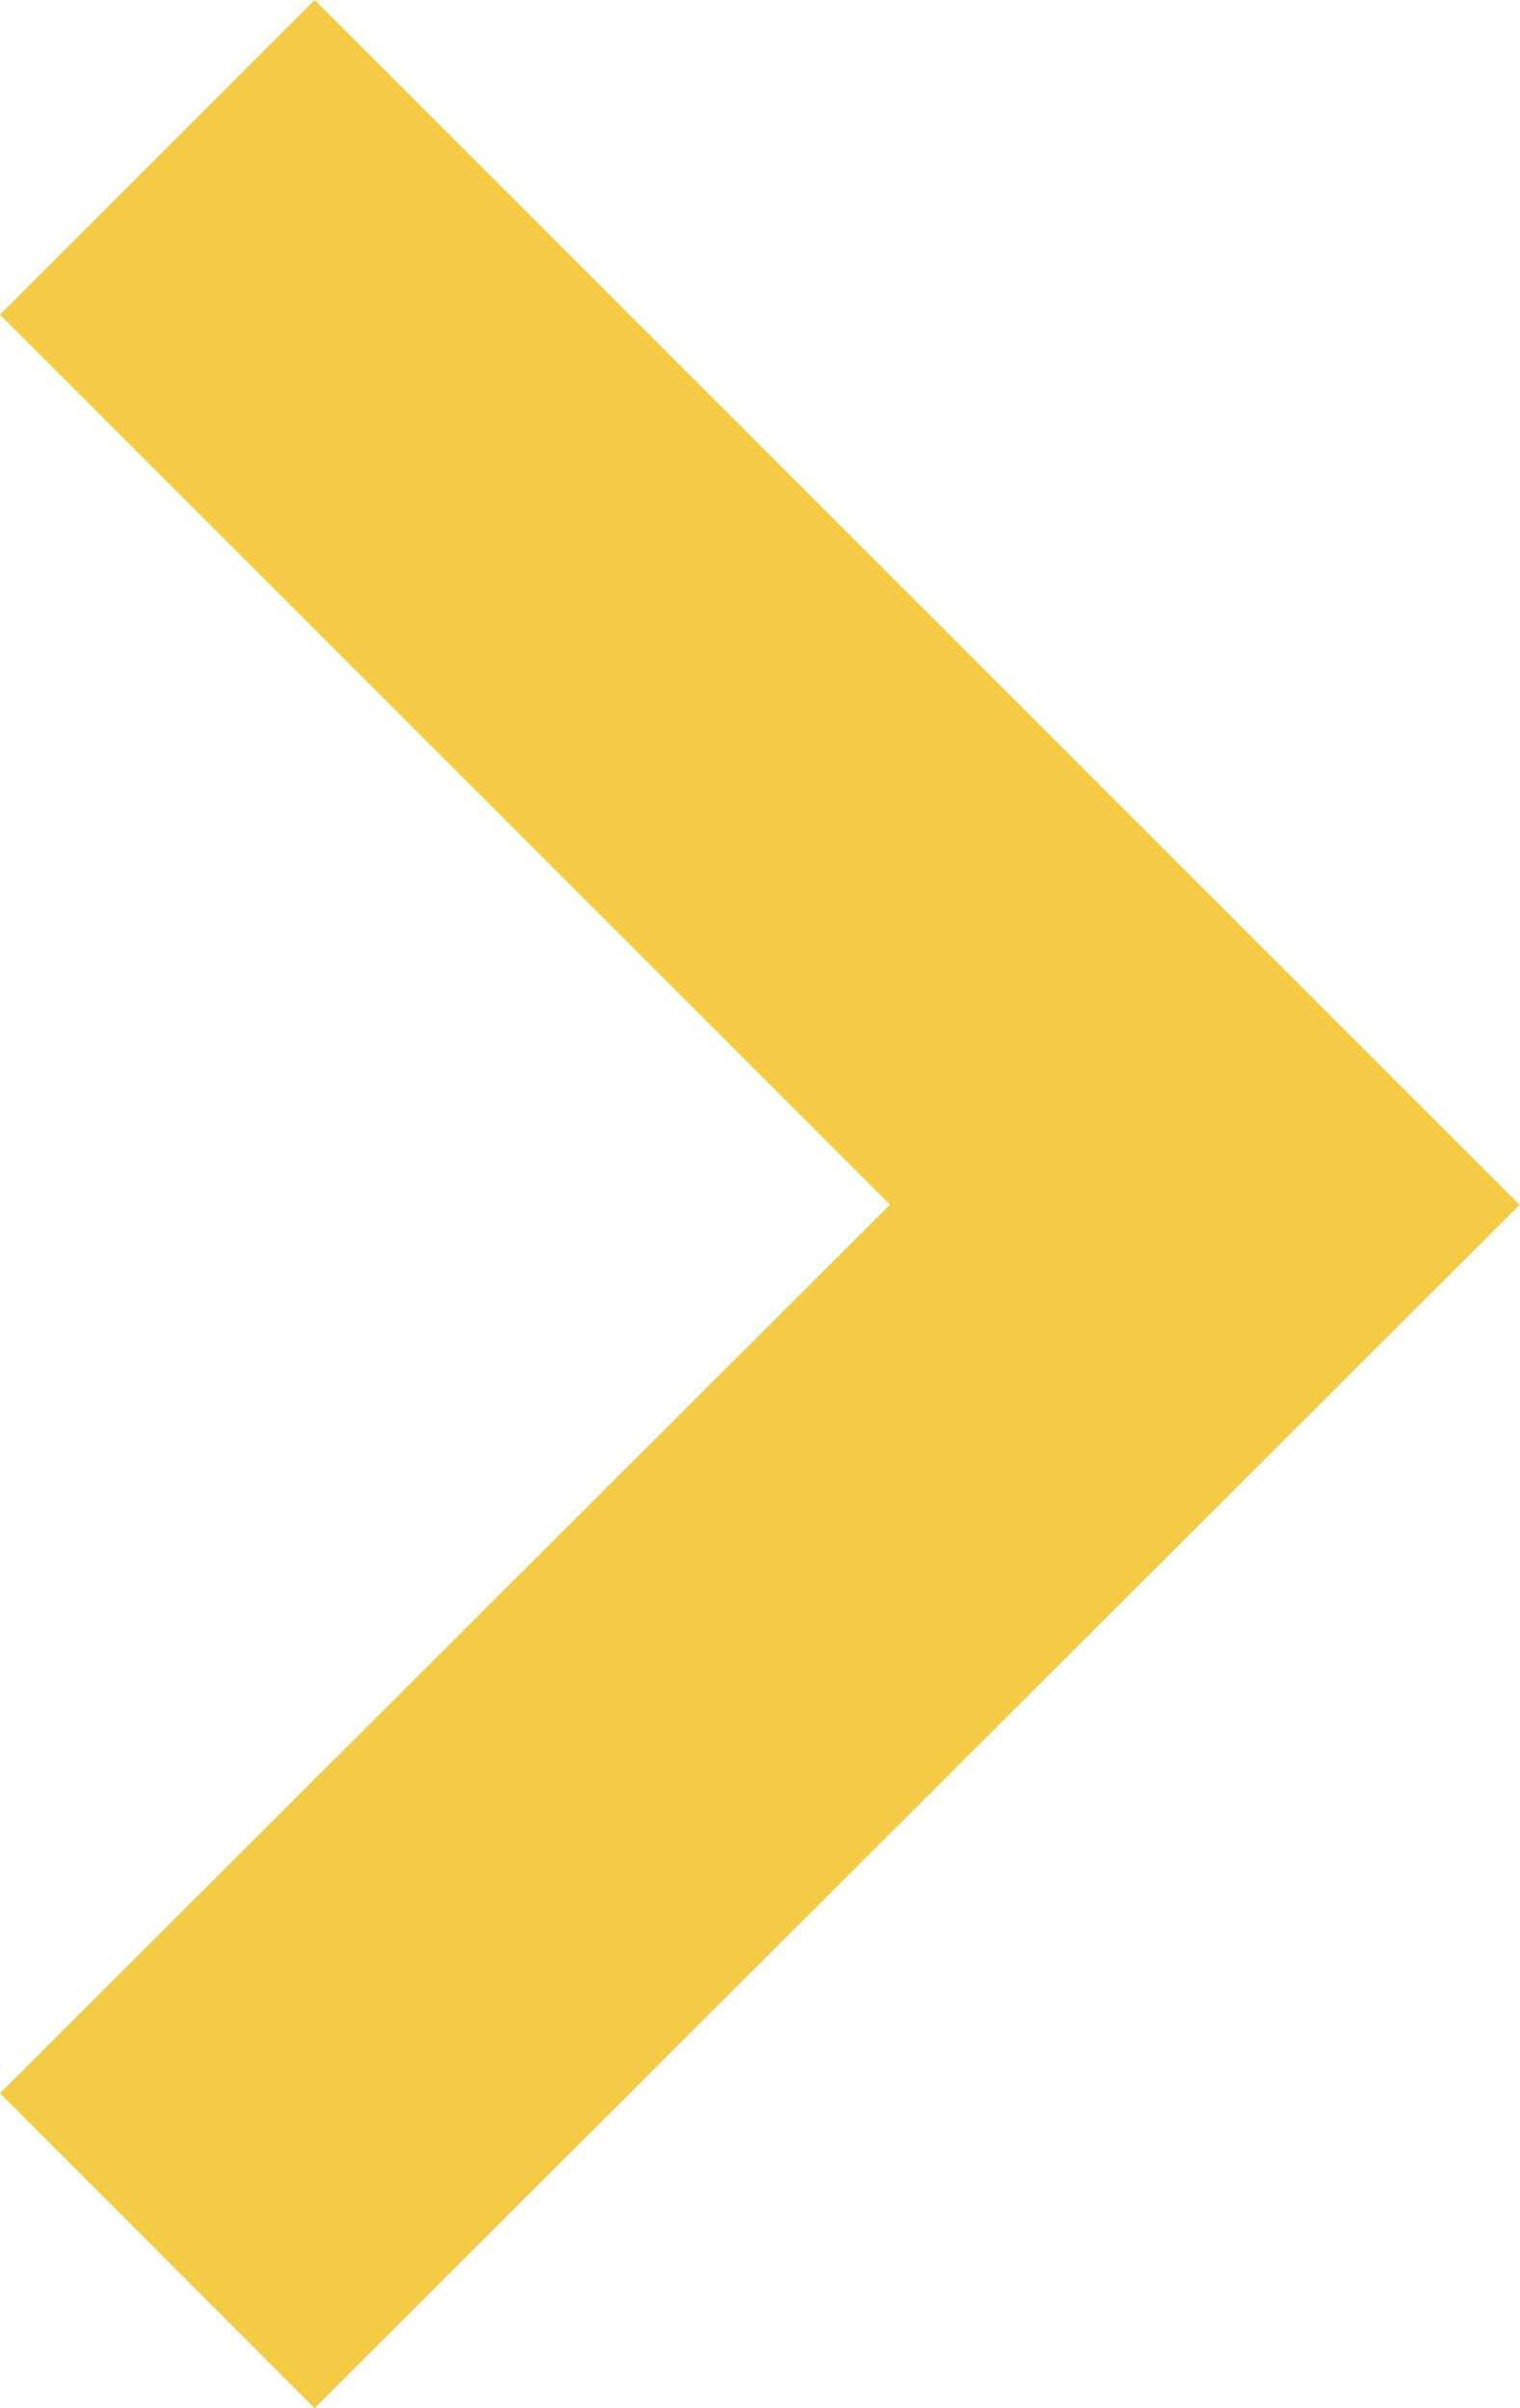
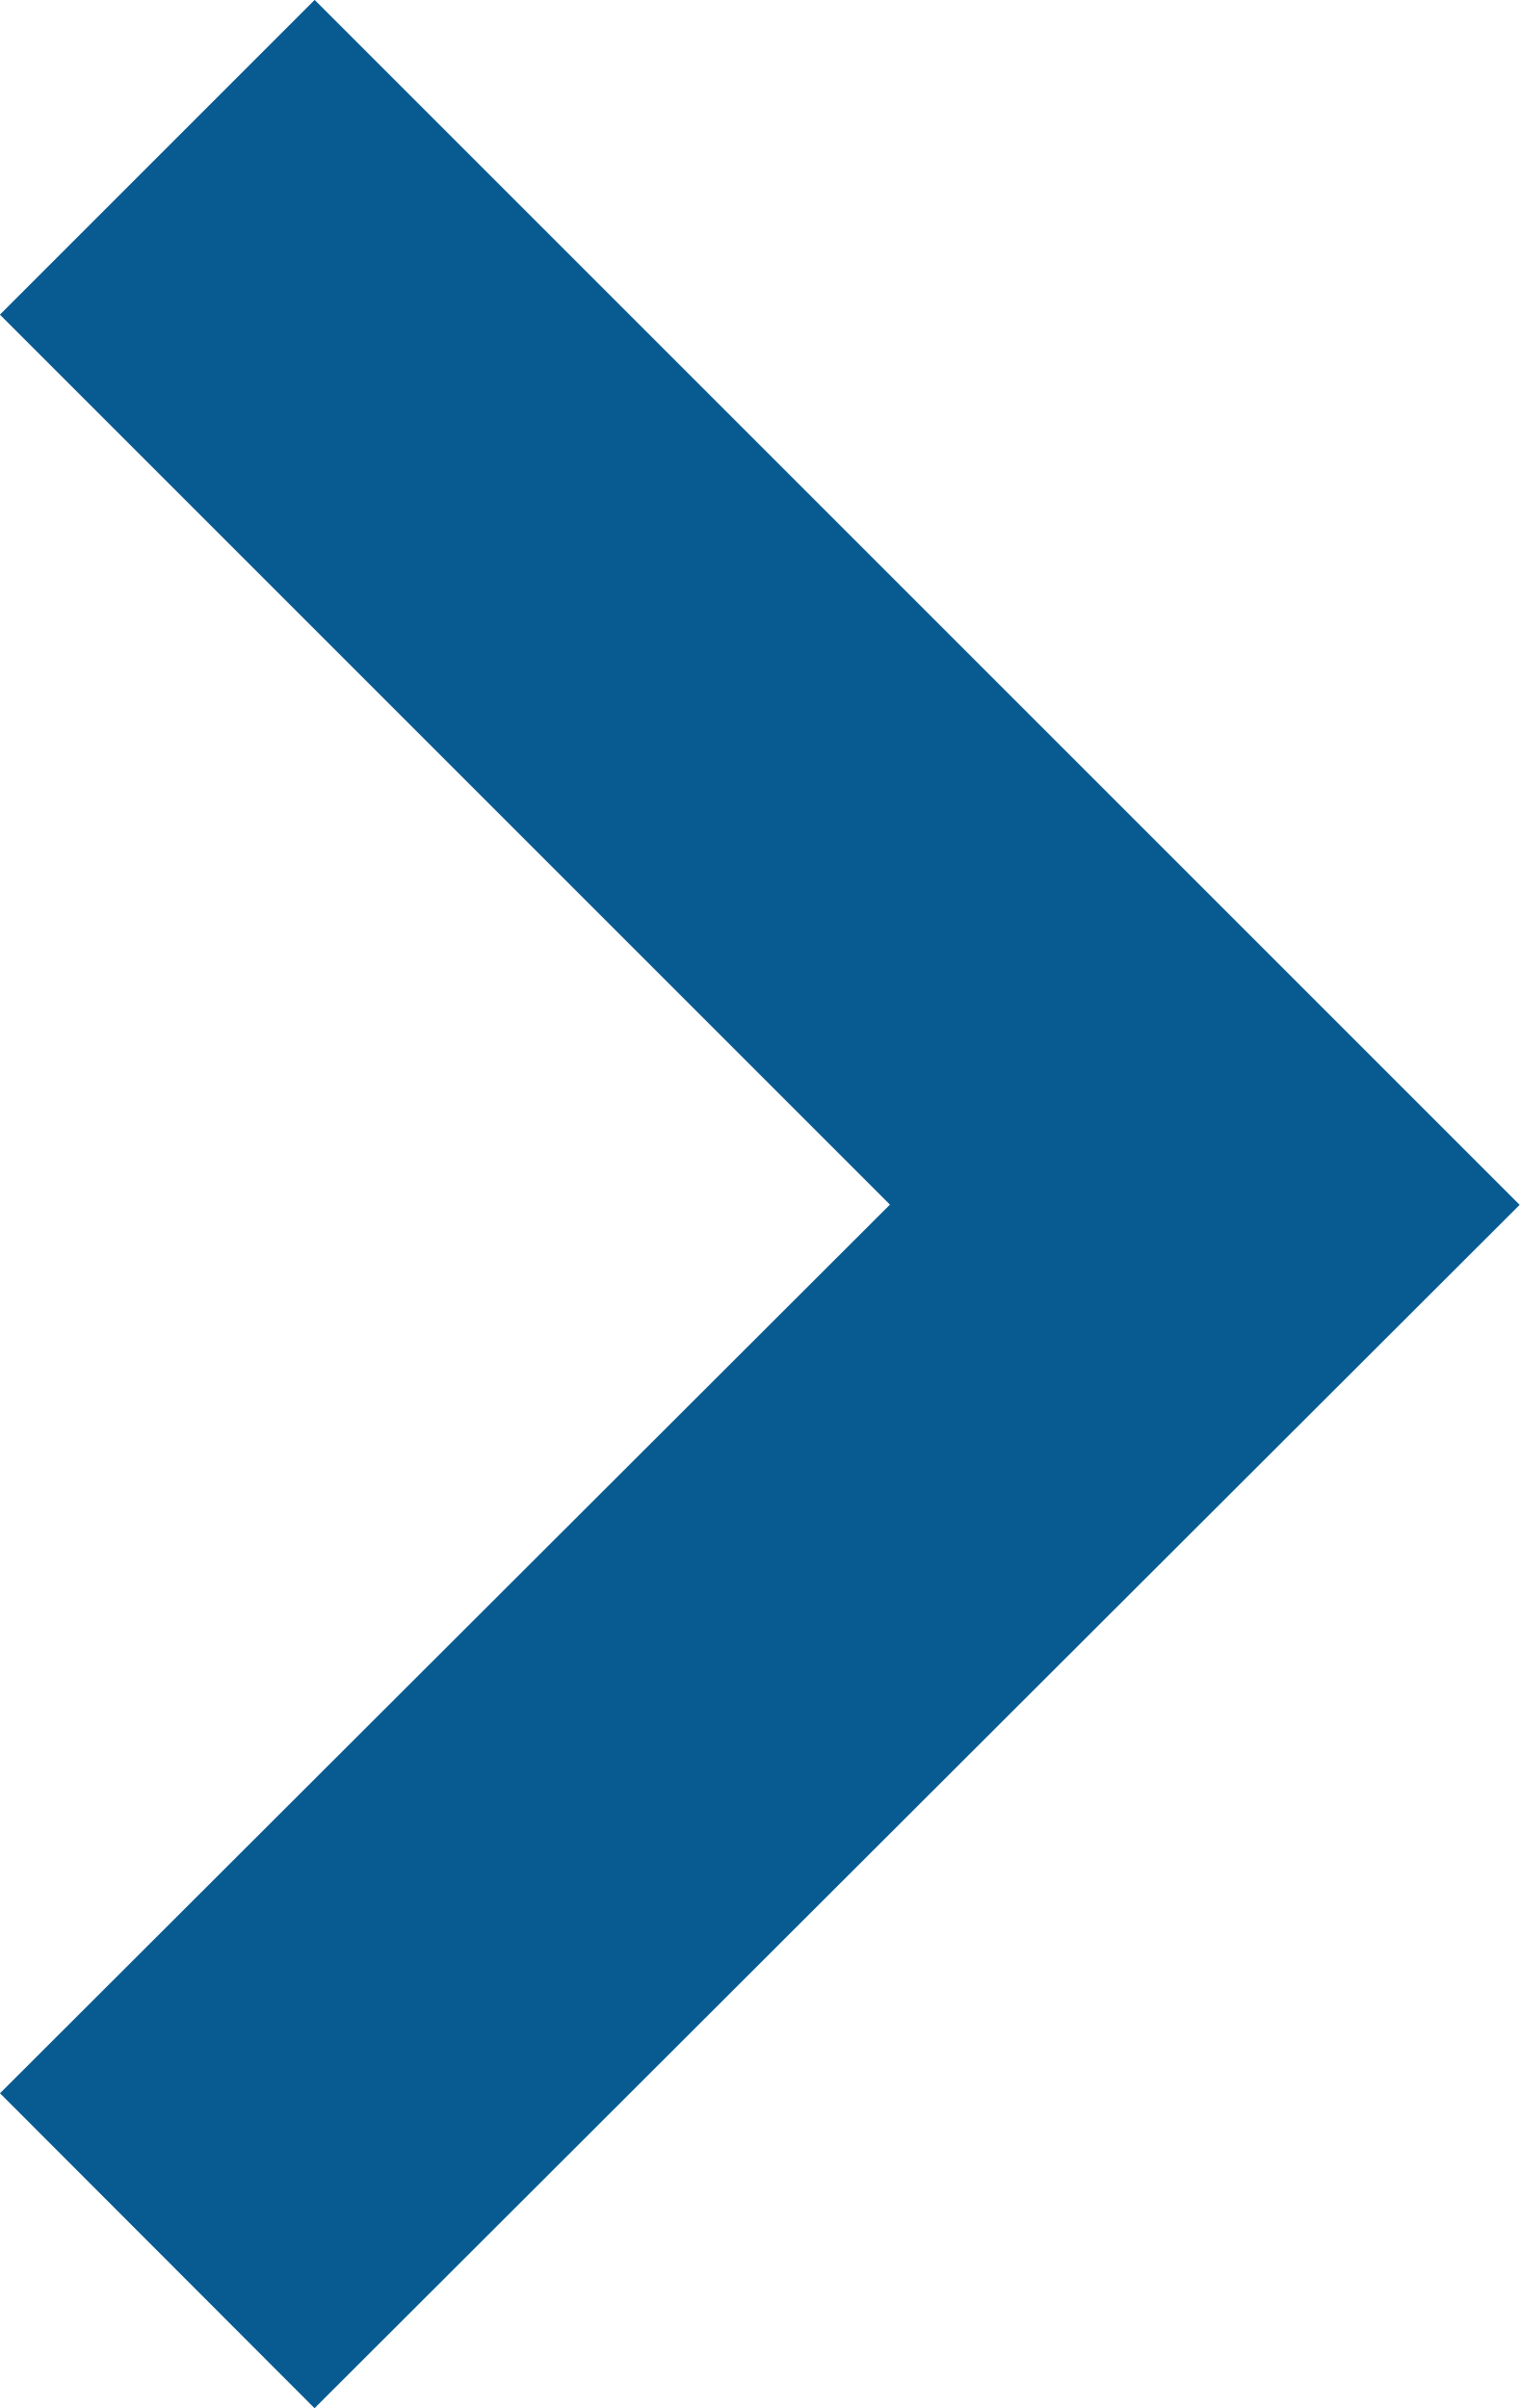
<svg xmlns="http://www.w3.org/2000/svg" viewBox="0 0 10.24 16.23">
  <defs>
-     <style>.cls-1{fill:none;stroke:#F3CB45;stroke-miterlimit:10;stroke-width:3px;}</style>
+     <style>.cls-1{fill:none;stroke:#075b91;stroke-miterlimit:10;stroke-width:3px;}</style>
  </defs>
  <g id="レイヤー_2" data-name="レイヤー 2">
    <g id="レイヤー_1-2" data-name="レイヤー 1">
      <polyline class="cls-1" points="1.06 1.06 8.12 8.12 1.06 15.17" />
    </g>
  </g>
</svg>
